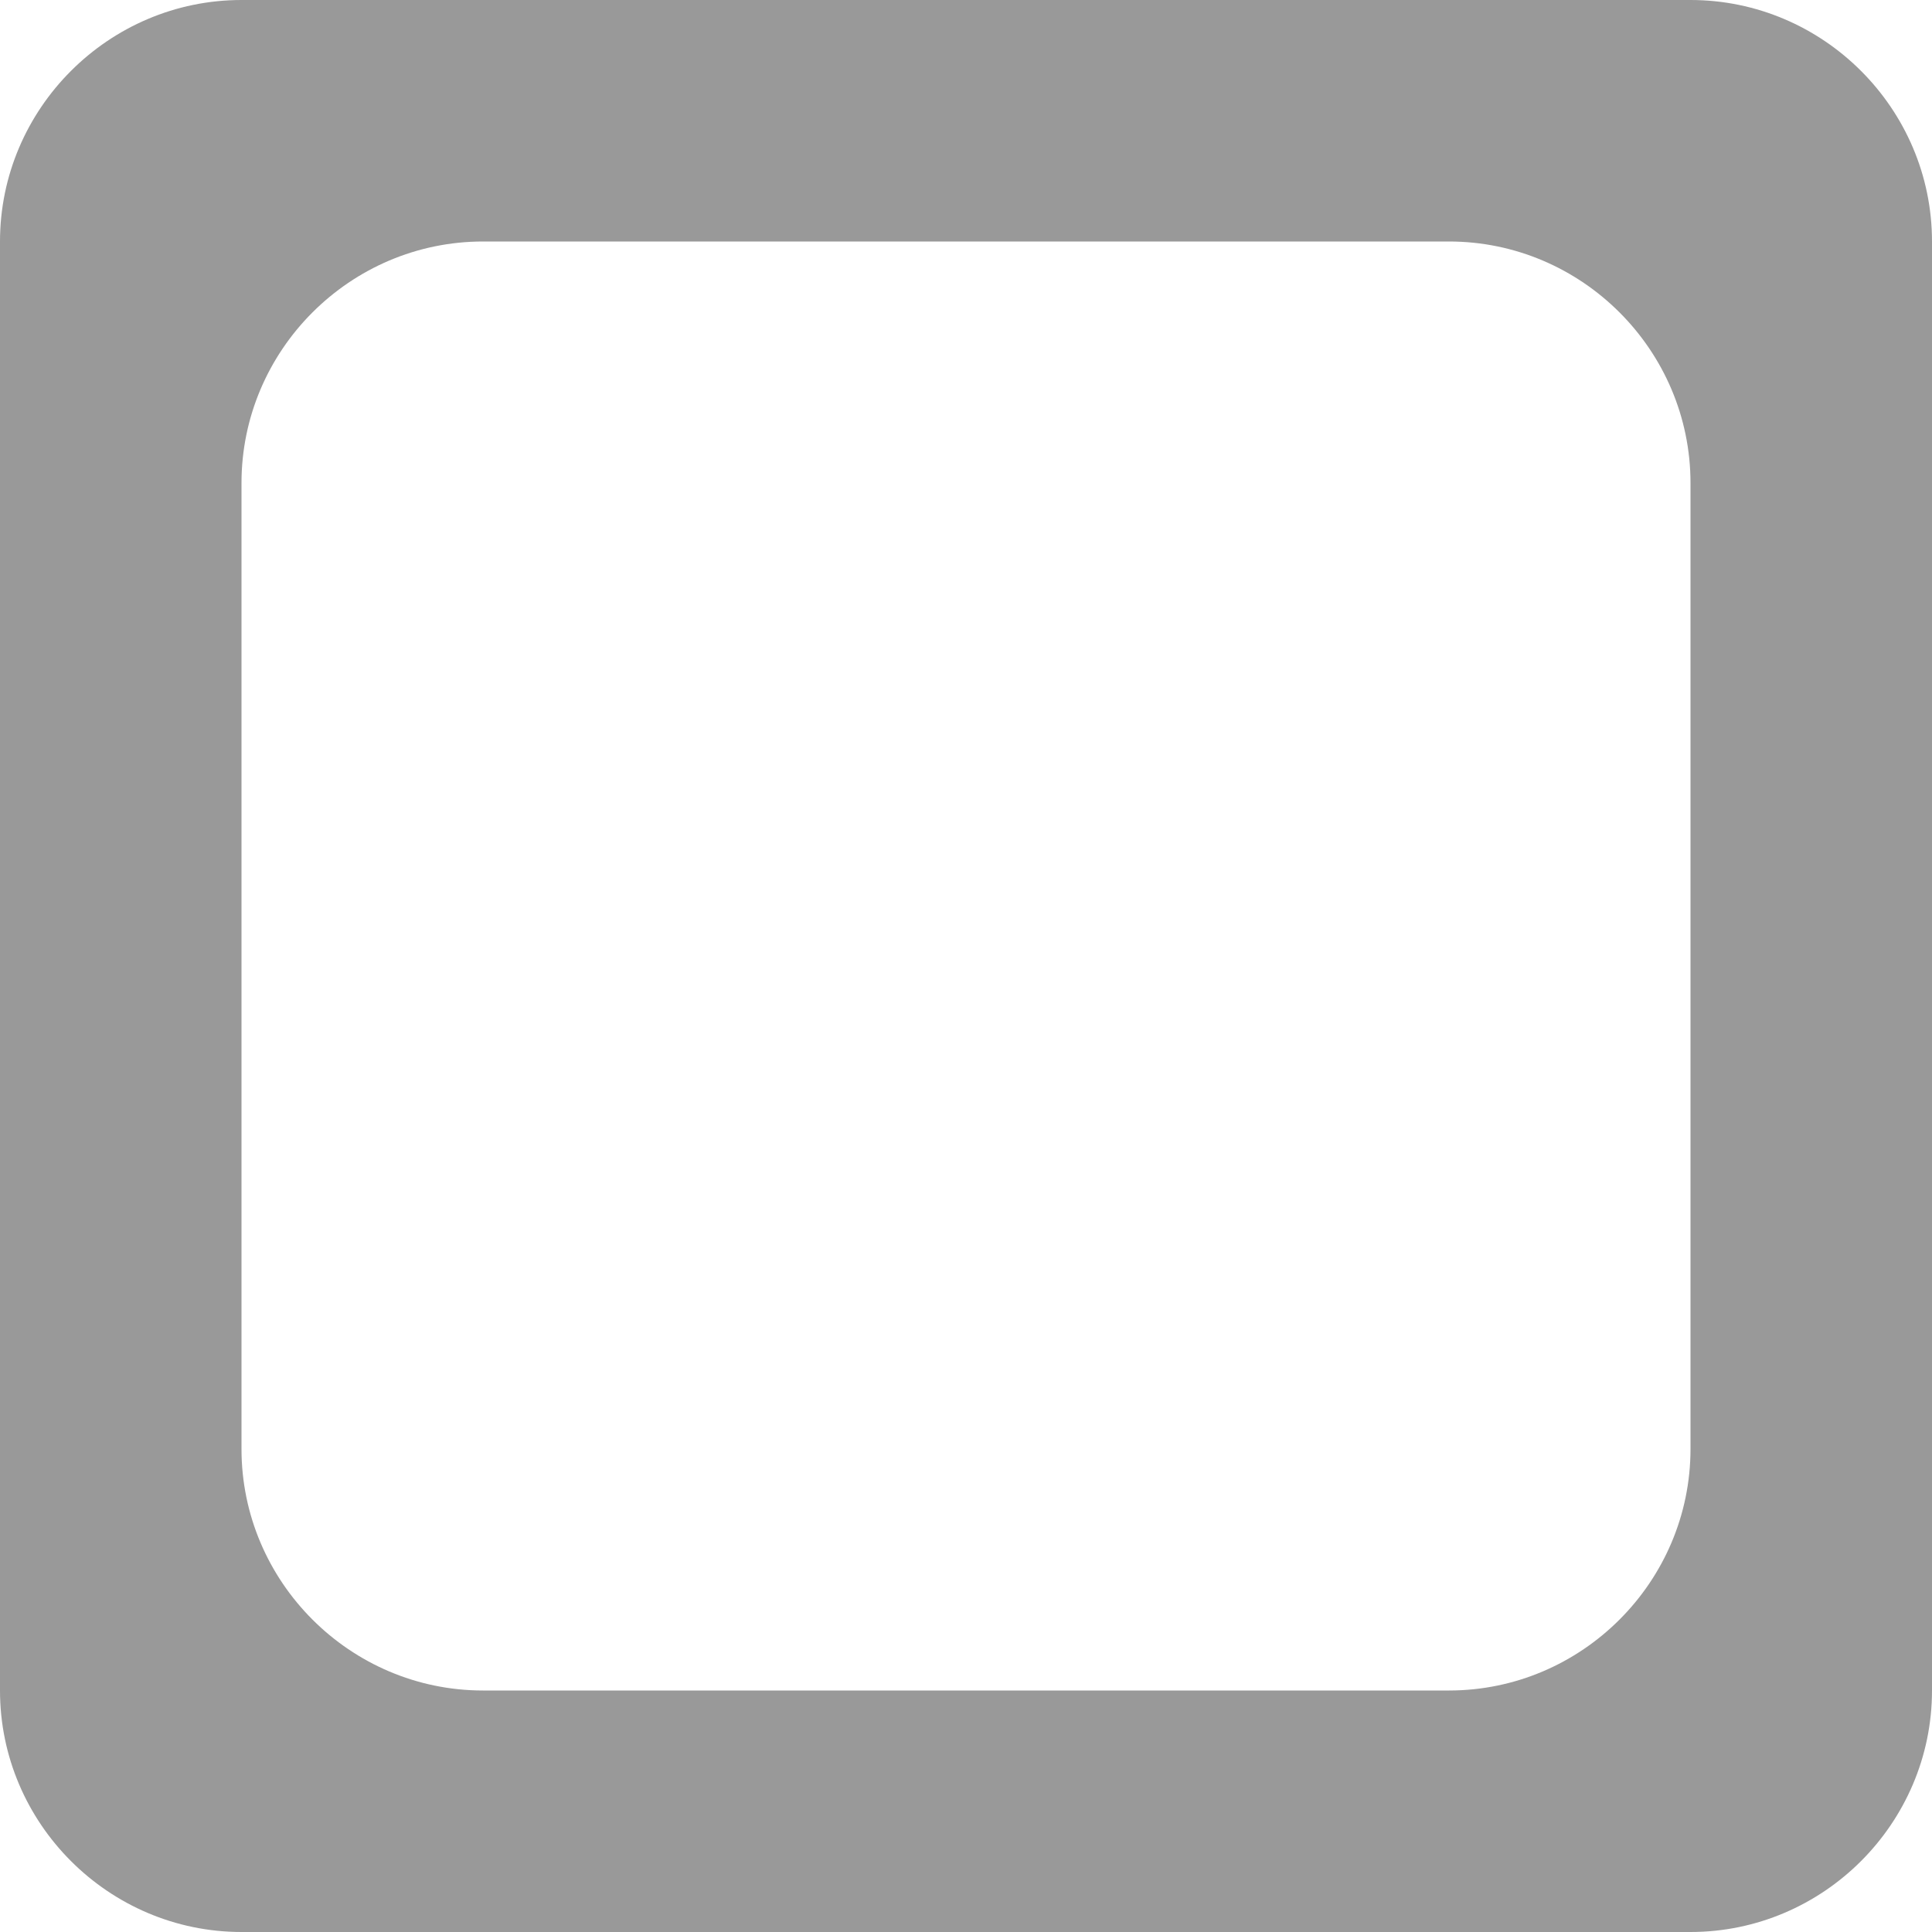
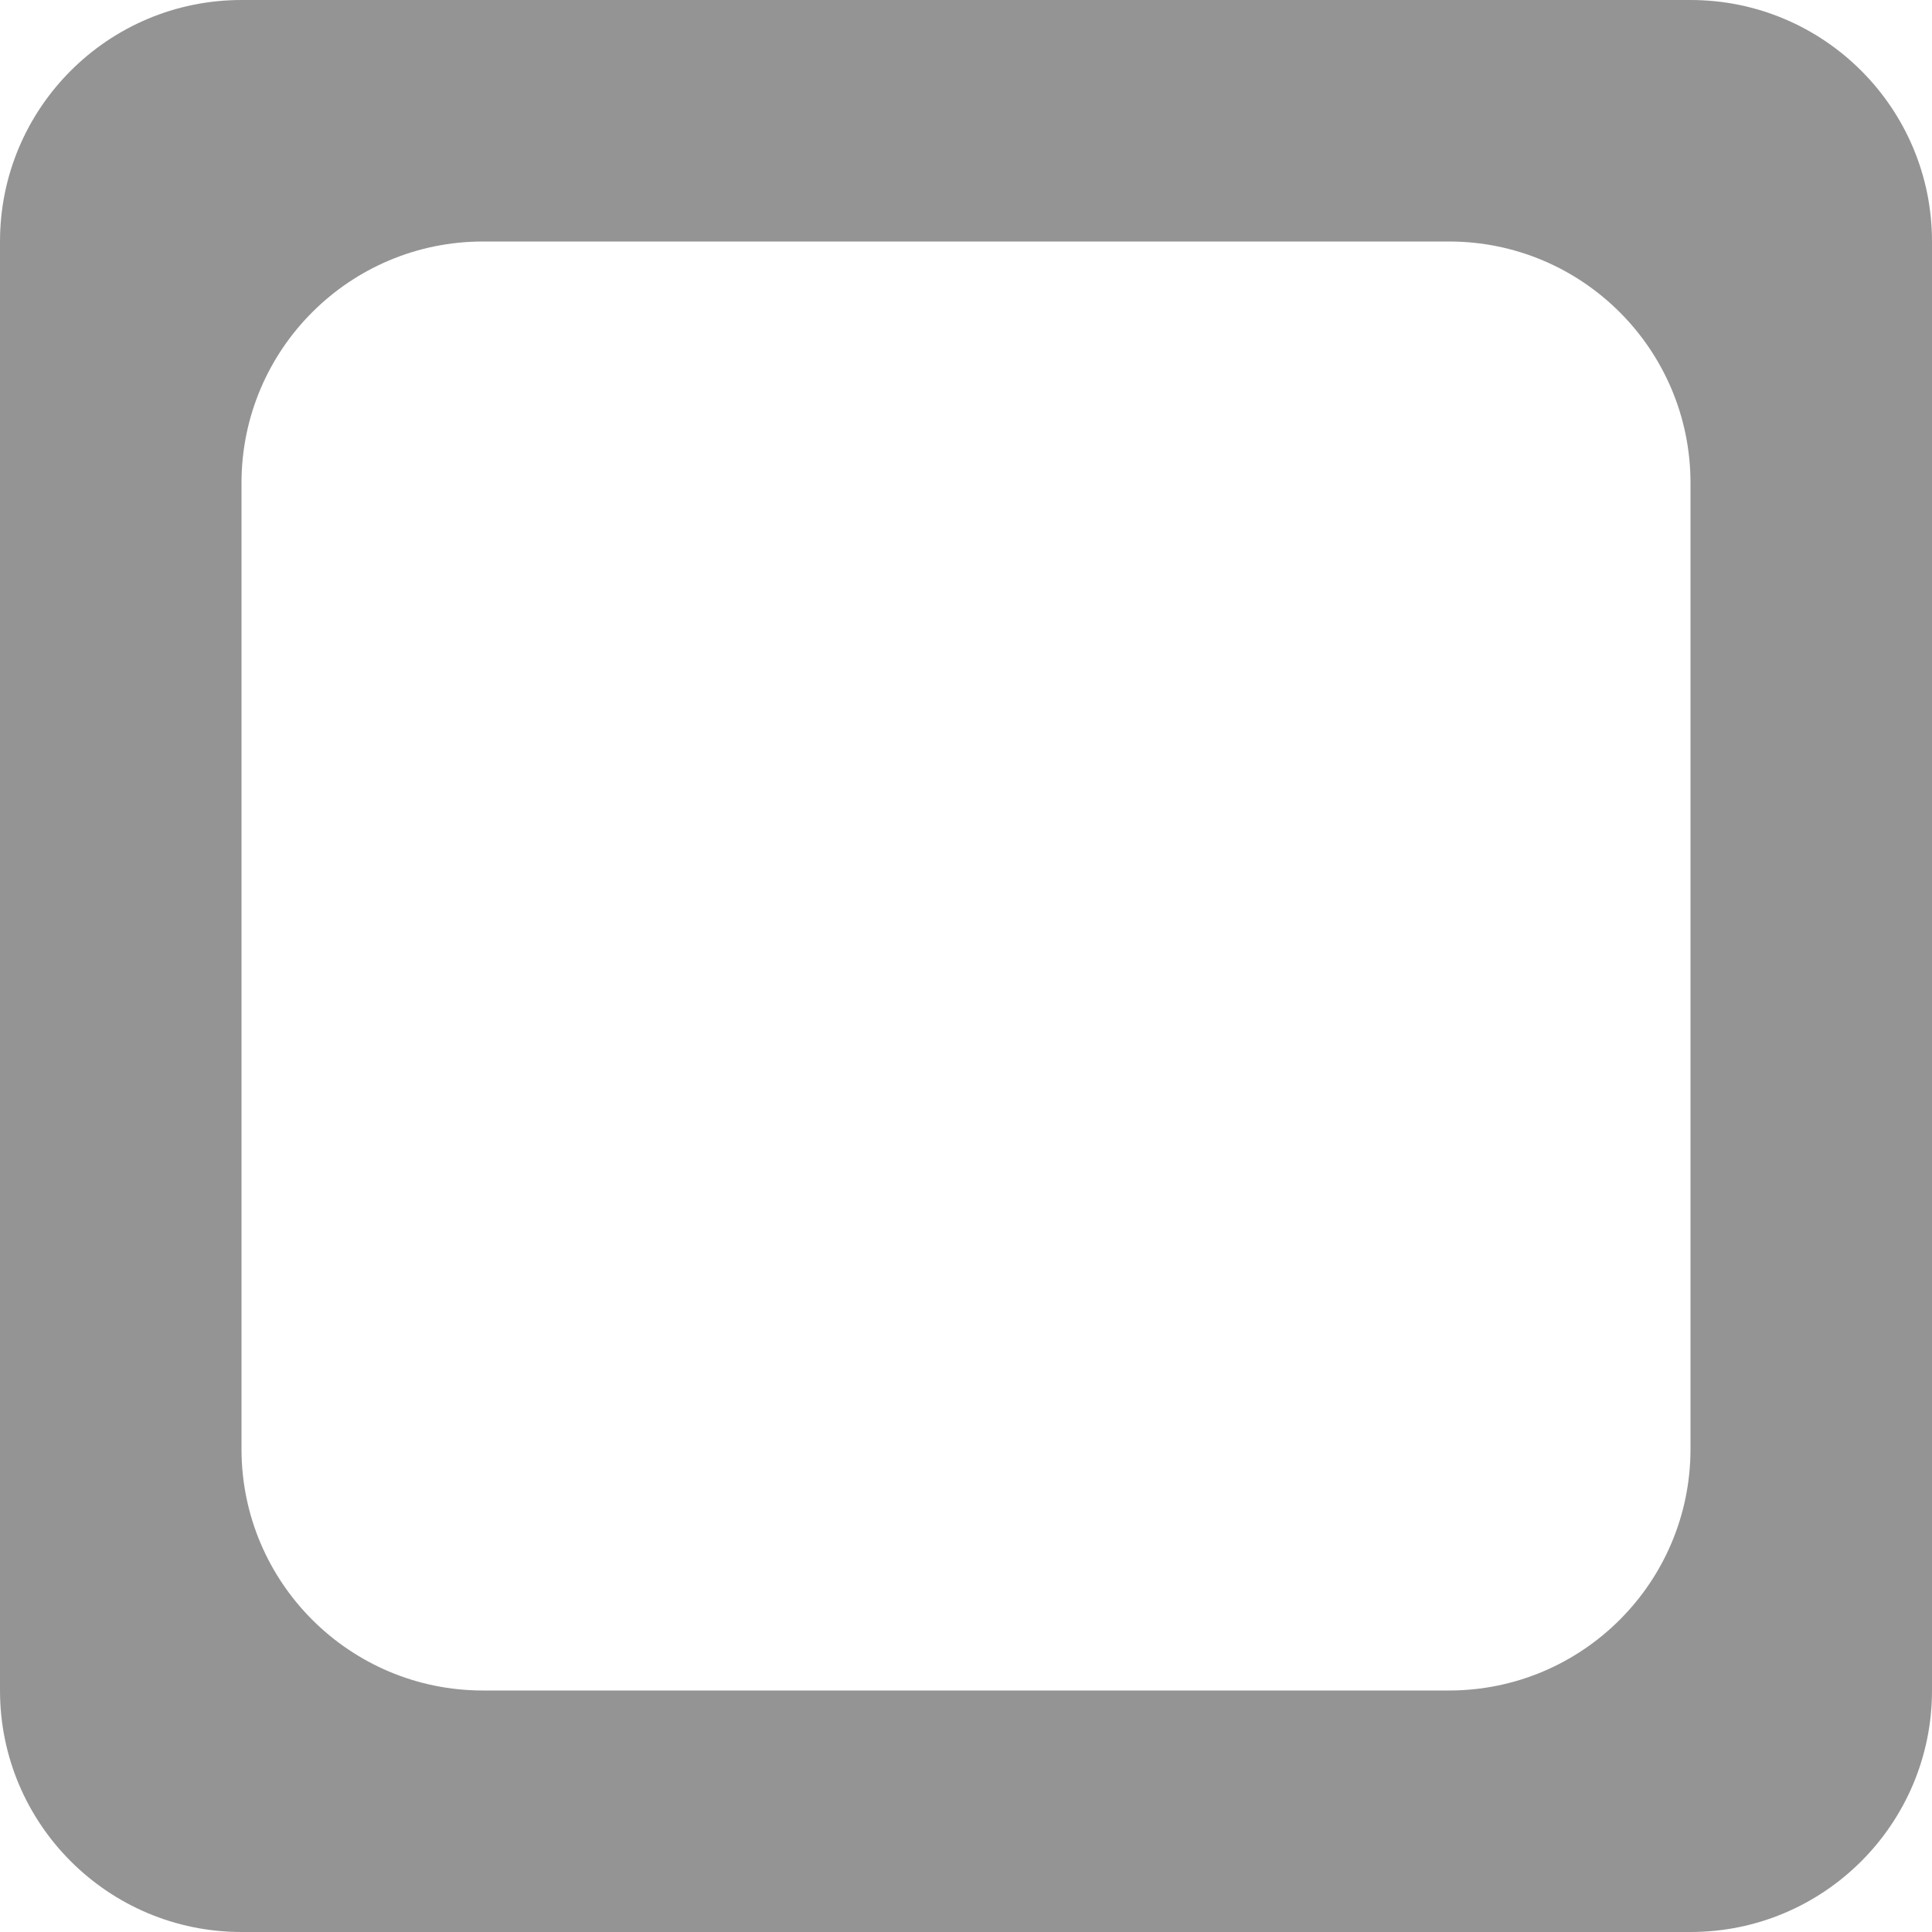
- <svg xmlns="http://www.w3.org/2000/svg" width="16" height="16" viewBox="0 0 16 16" preserveAspectRatio="xMinYMid meet" overflow="visible">
-   <path d="M14 0H2C.9 0 0 .9 0 2v12c0 1.1.9 2 2 2h12c1.1 0 2-.9 2-2V2c0-1.1-.9-2-2-2zm0 12c0 1.1-.9 2-2 2H4c-1.1 0-2-.9-2-2V4c0-1.1.9-2 2-2h8c1.1 0 2 .9 2 2v8z" fill="#999" />
+ <svg xmlns="http://www.w3.org/2000/svg" viewBox="0 0 16 16" preserveAspectRatio="xMinYMid meet">
+   <path d="M14,0H2A2,2,0,0,0,0,2V14a2,2,0,0,0,2,2H14a2,2,0,0,0,2-2V2A2,2,0,0,0,14,0Zm0,12a2,2,0,0,1-2,2H4a2,2,0,0,1-2-2V4A2,2,0,0,1,4,2h8a2,2,0,0,1,2,2Z" fill="#949494" />
</svg>
